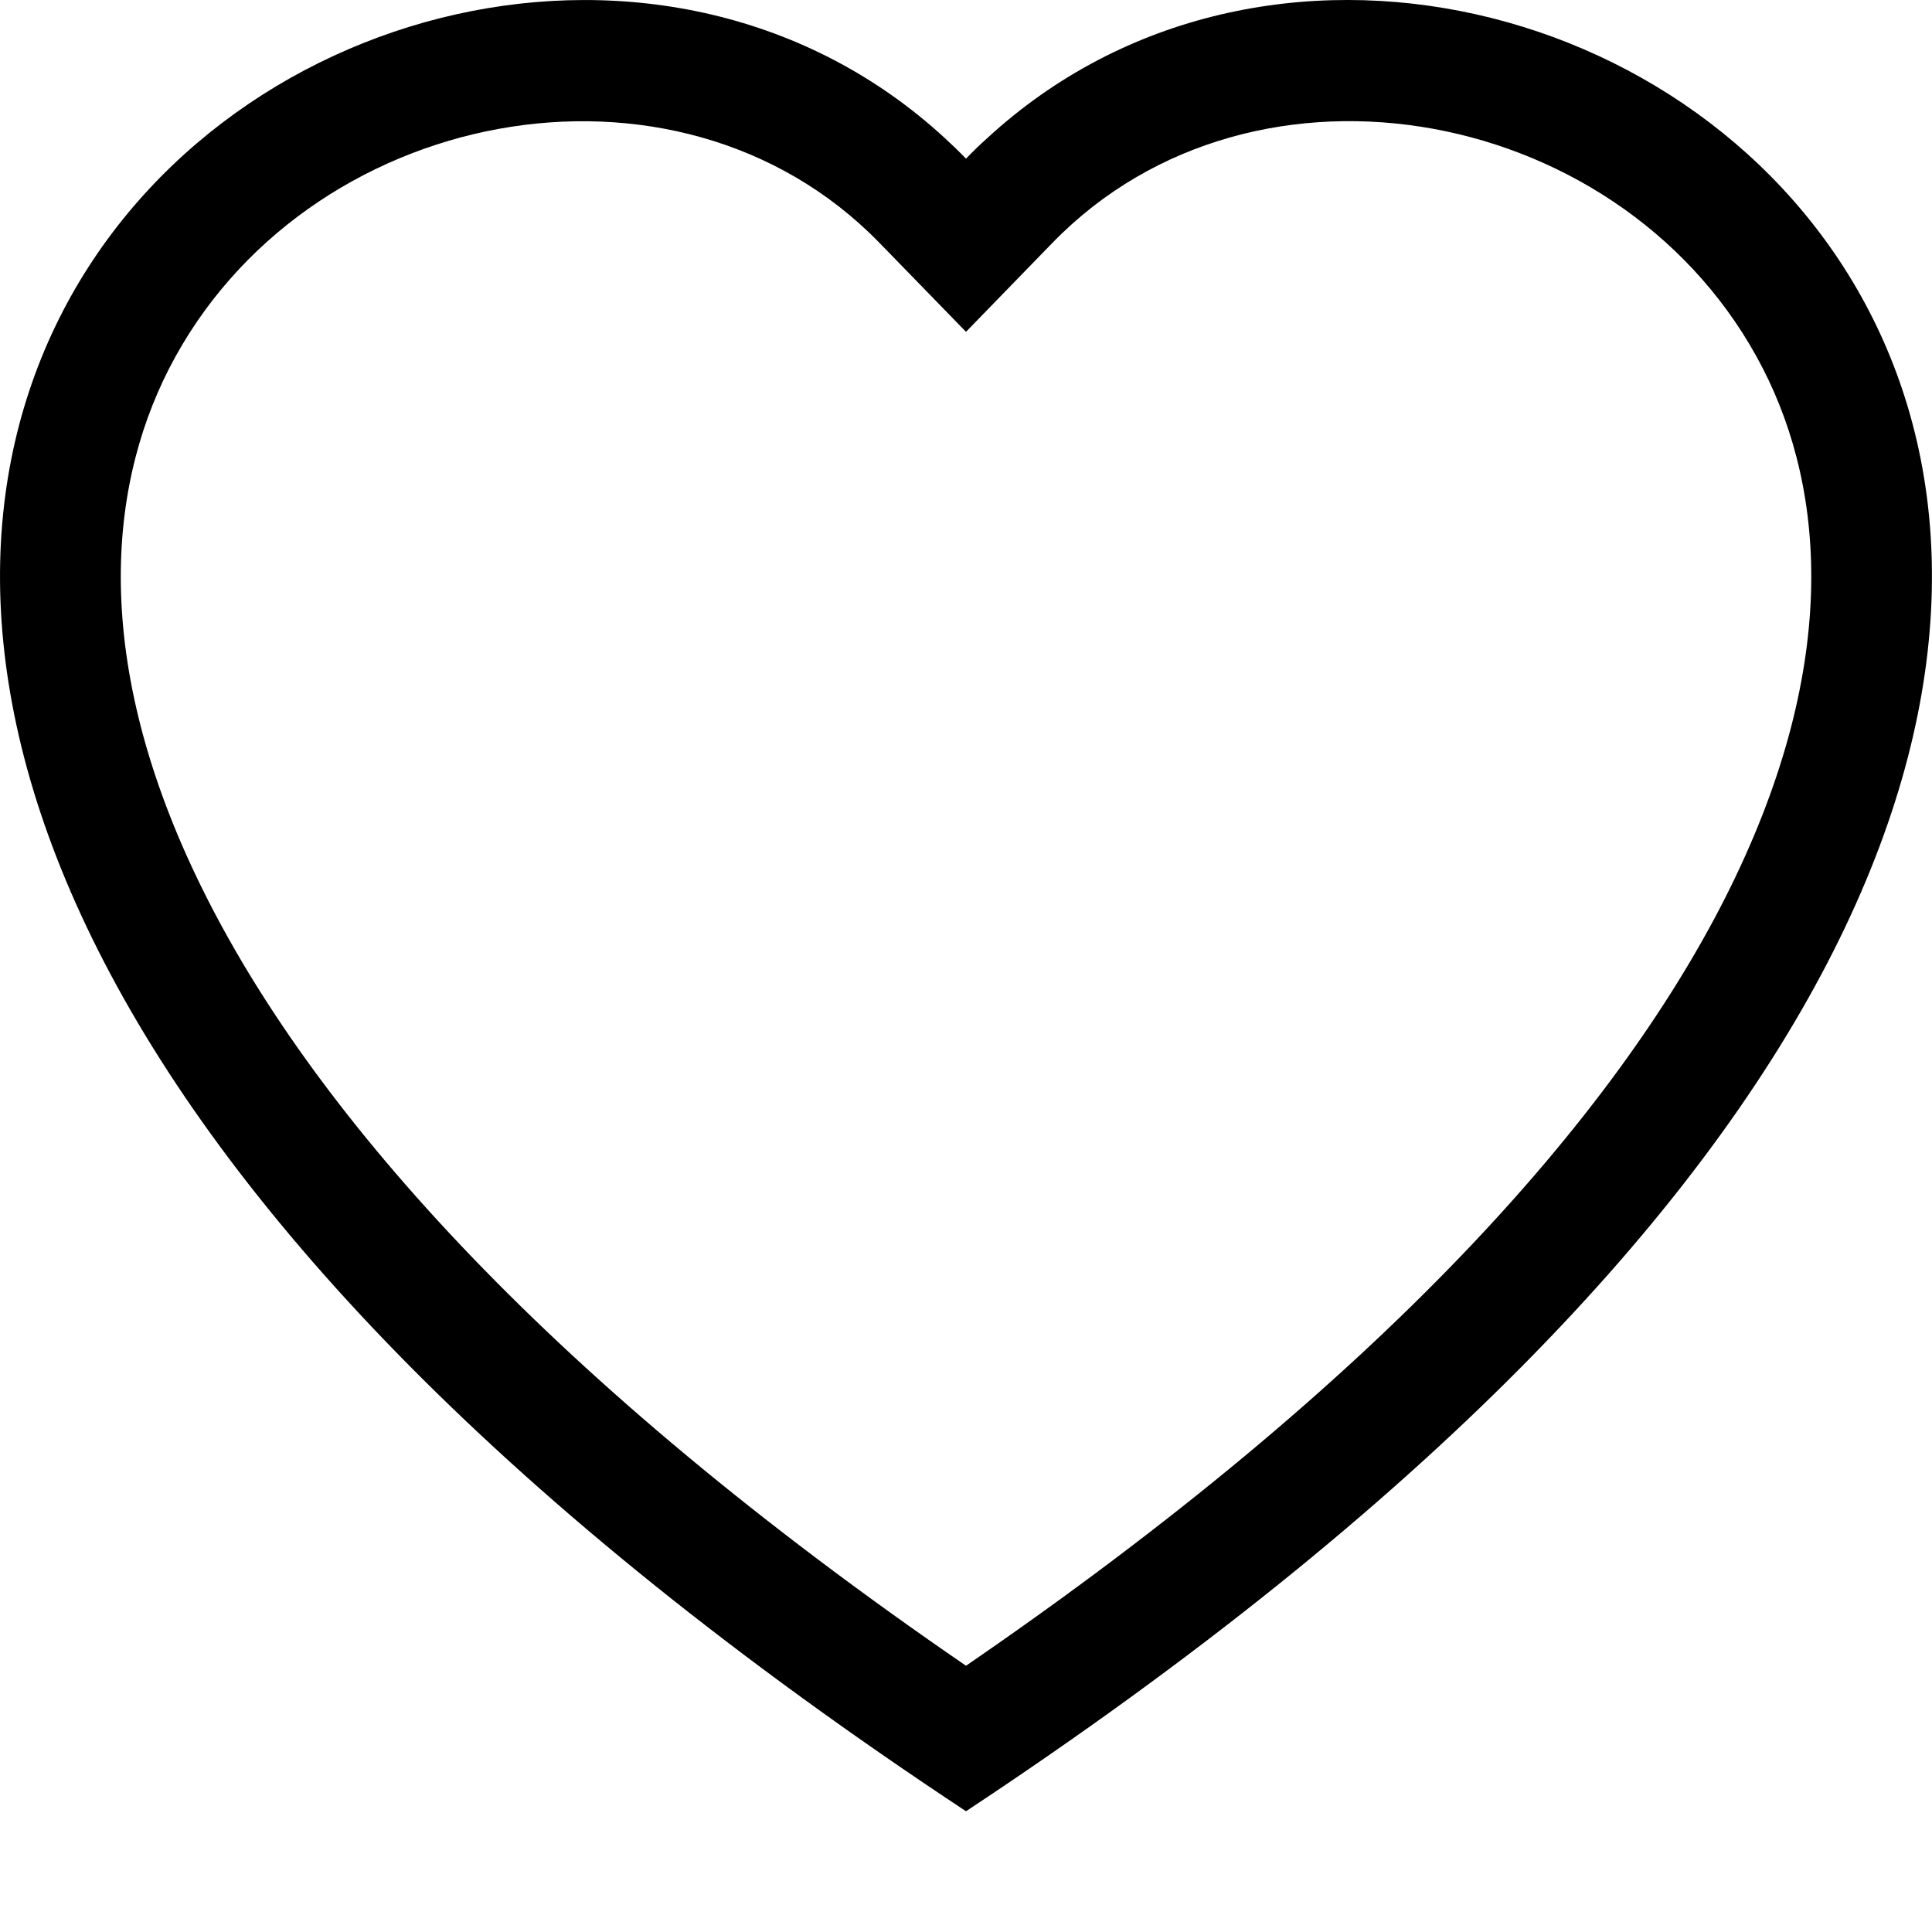
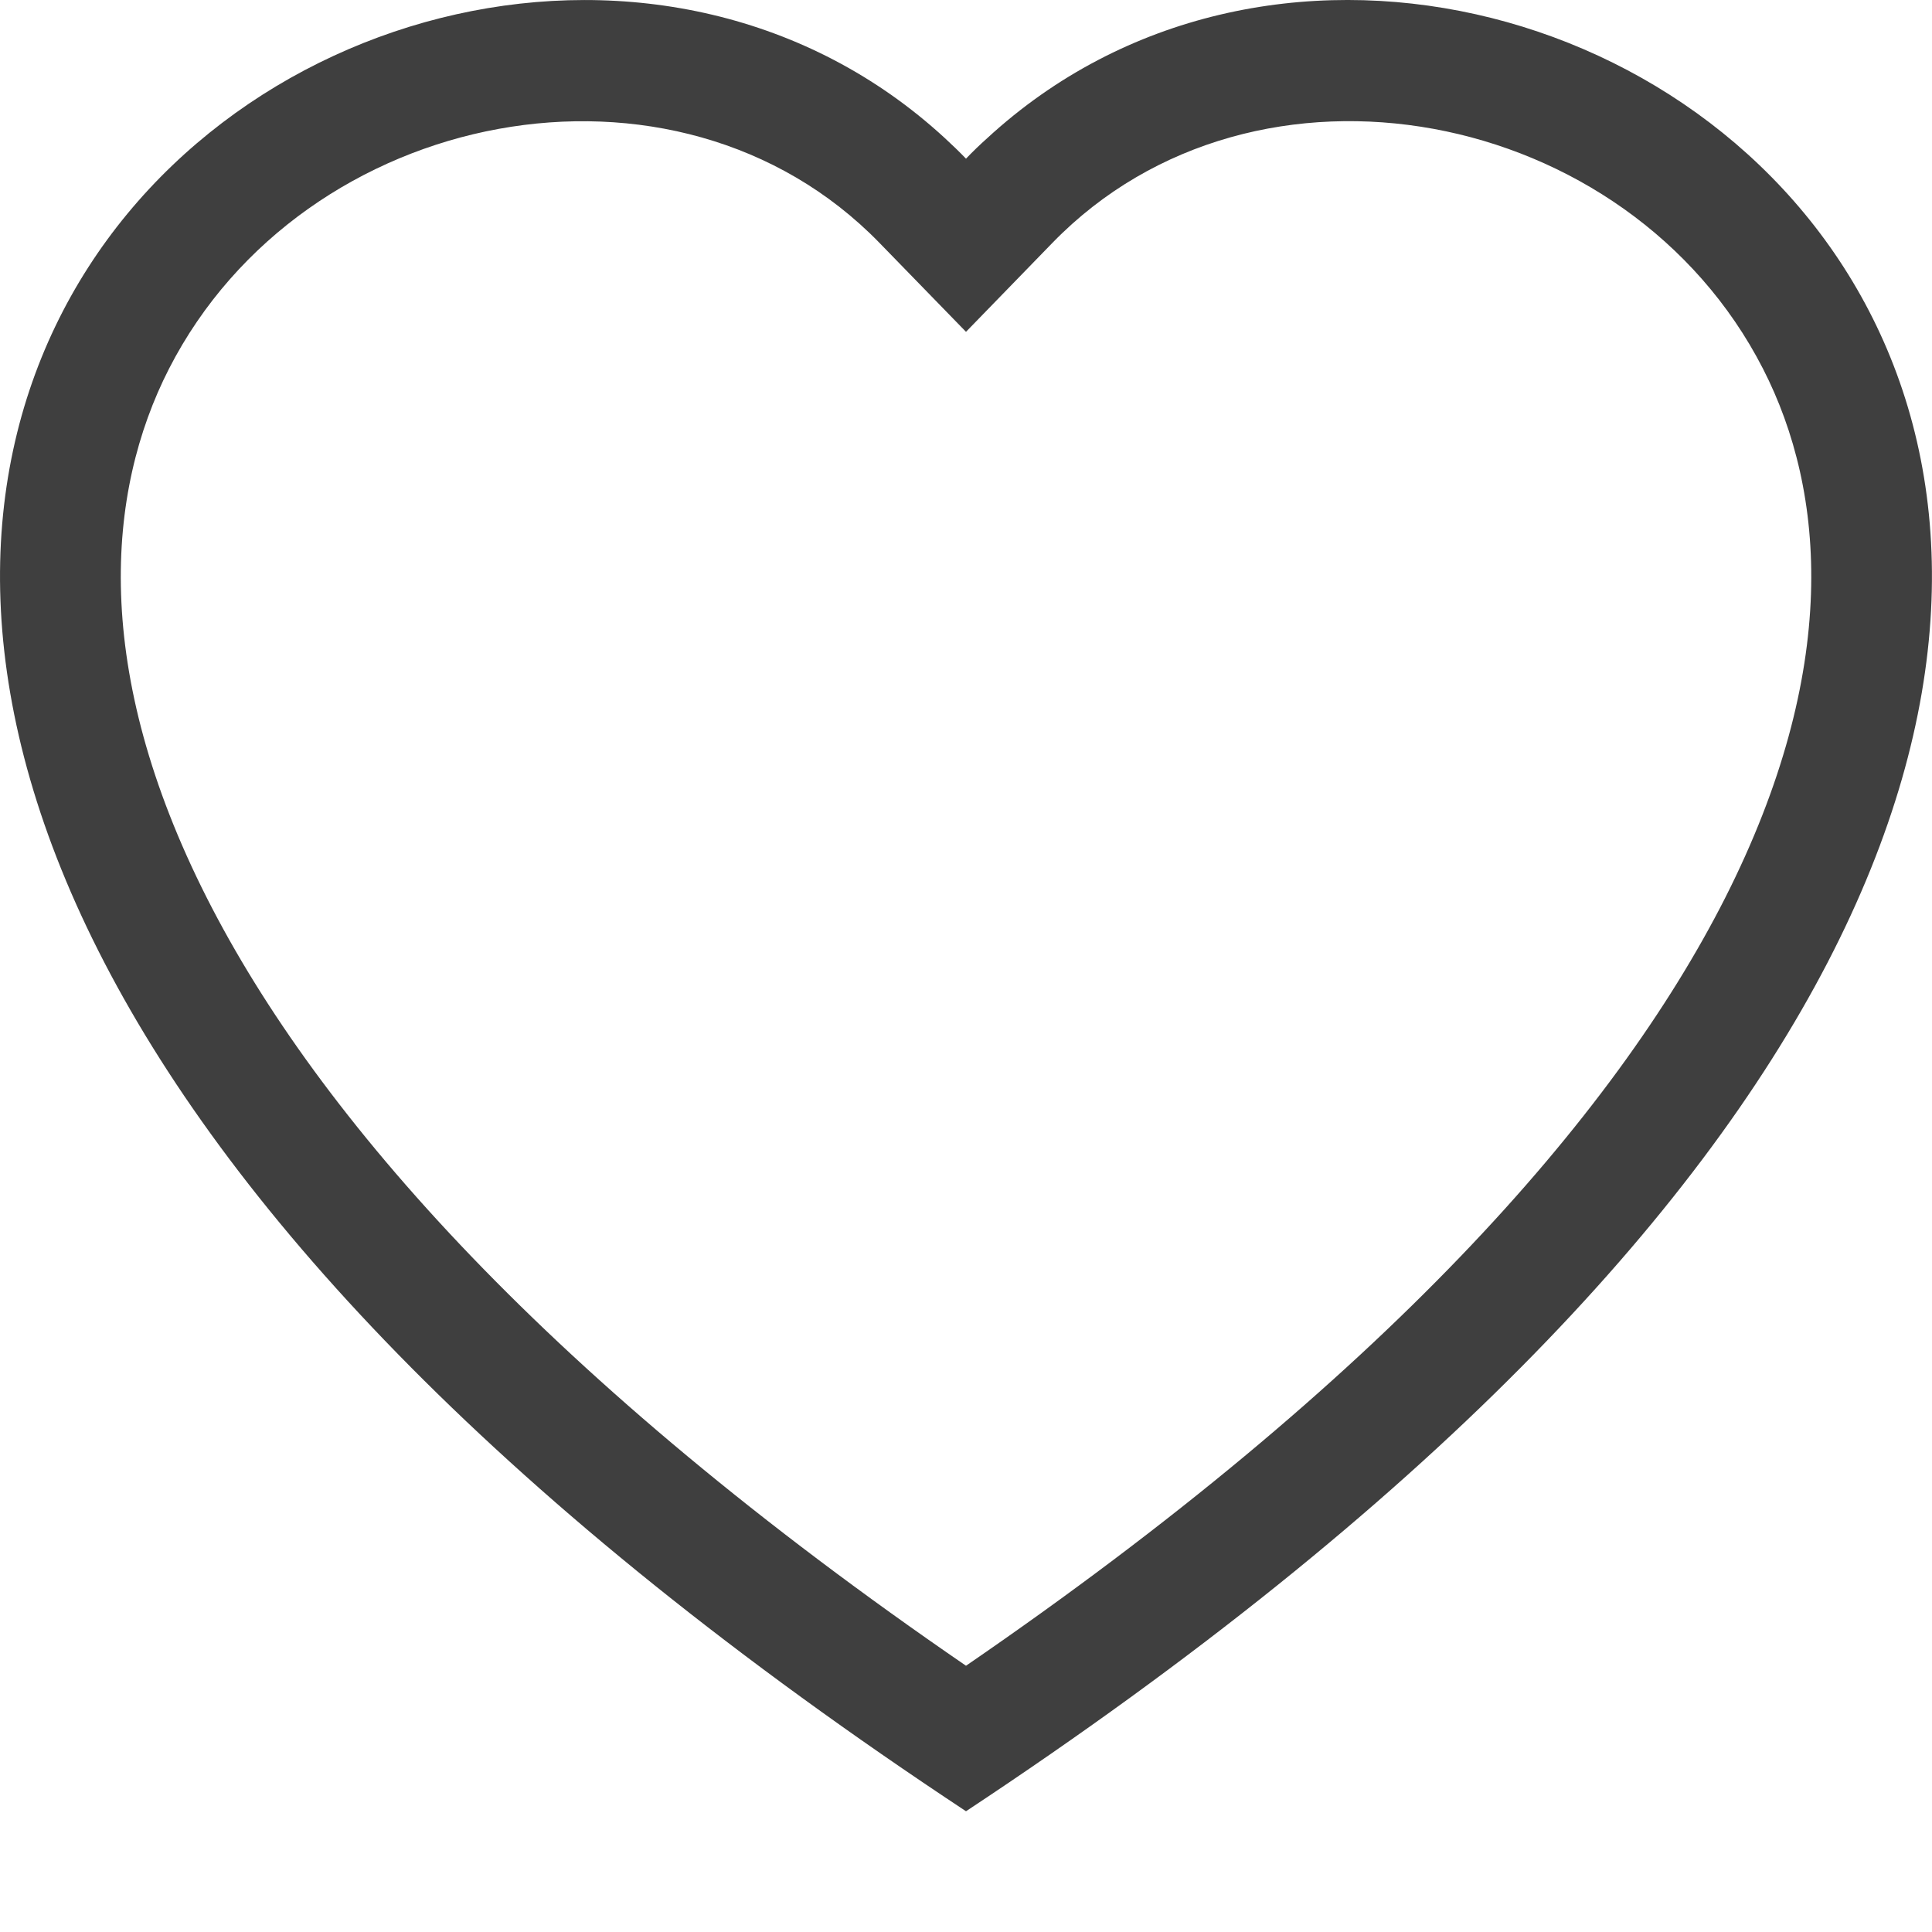
<svg xmlns="http://www.w3.org/2000/svg" width="16" height="16" fill="currentColor" class="bi bi-heart" viewBox="0 0 16 16">
-   <path d="m8 2.748-.717-.737C5.6.281 2.514.878 1.4 3.053c-.523 1.023-.641 2.5.314 4.385.92 1.815 2.834 3.989 6.286 6.357 3.452-2.368 5.365-4.542 6.286-6.357.955-1.886.838-3.362.314-4.385C13.486.878 10.4.28 8.717 2.01L8 2.748zM8 15C-7.333 4.868 3.279-3.04 7.824 1.143c.06.055.119.112.176.171a3.12 3.12 0 0 1 .176-.17C12.72-3.042 23.333 4.867 8 15z" />
+   <path d="m8 2.748-.717-.737C5.6.281 2.514.878 1.4 3.053c-.523 1.023-.641 2.5.314 4.385.92 1.815 2.834 3.989 6.286 6.357 3.452-2.368 5.365-4.542 6.286-6.357.955-1.886.838-3.362.314-4.385C13.486.878 10.4.28 8.717 2.01L8 2.748zM8 15C-7.333 4.868 3.279-3.04 7.824 1.143c.06.055.119.112.176.171a3.12 3.12 0 0 1 .176-.17C12.72-3.042 23.333 4.867 8 15z" fill="#3F3F3F" />
</svg>
